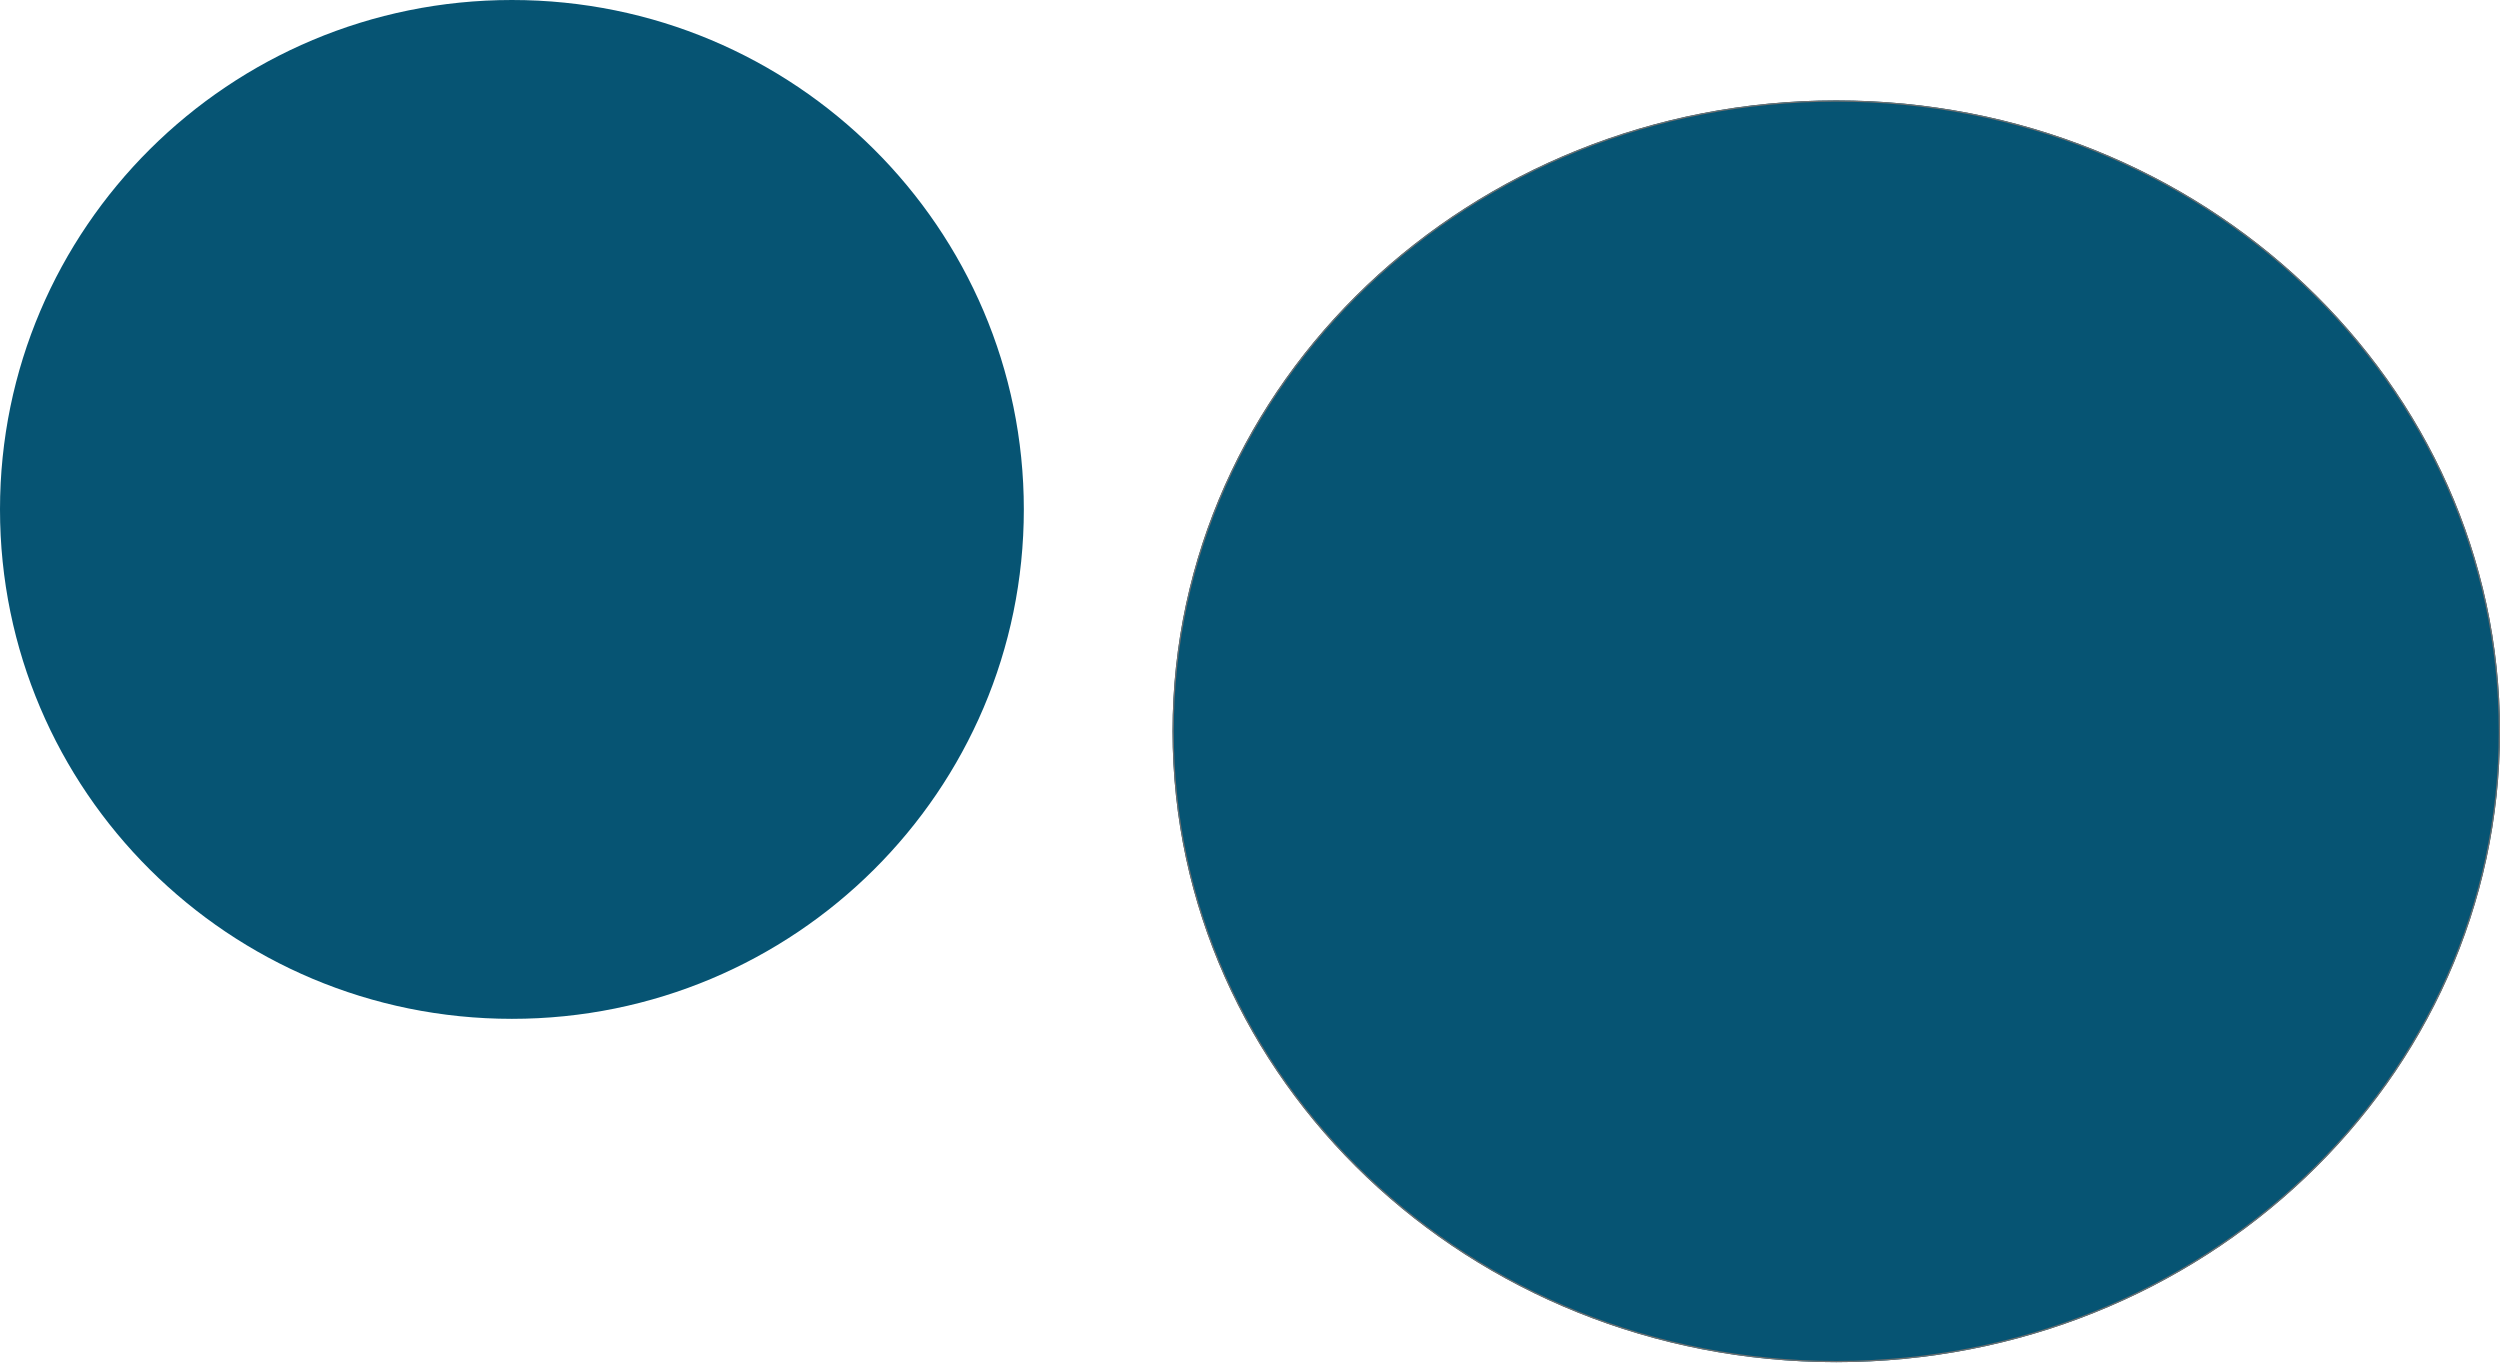
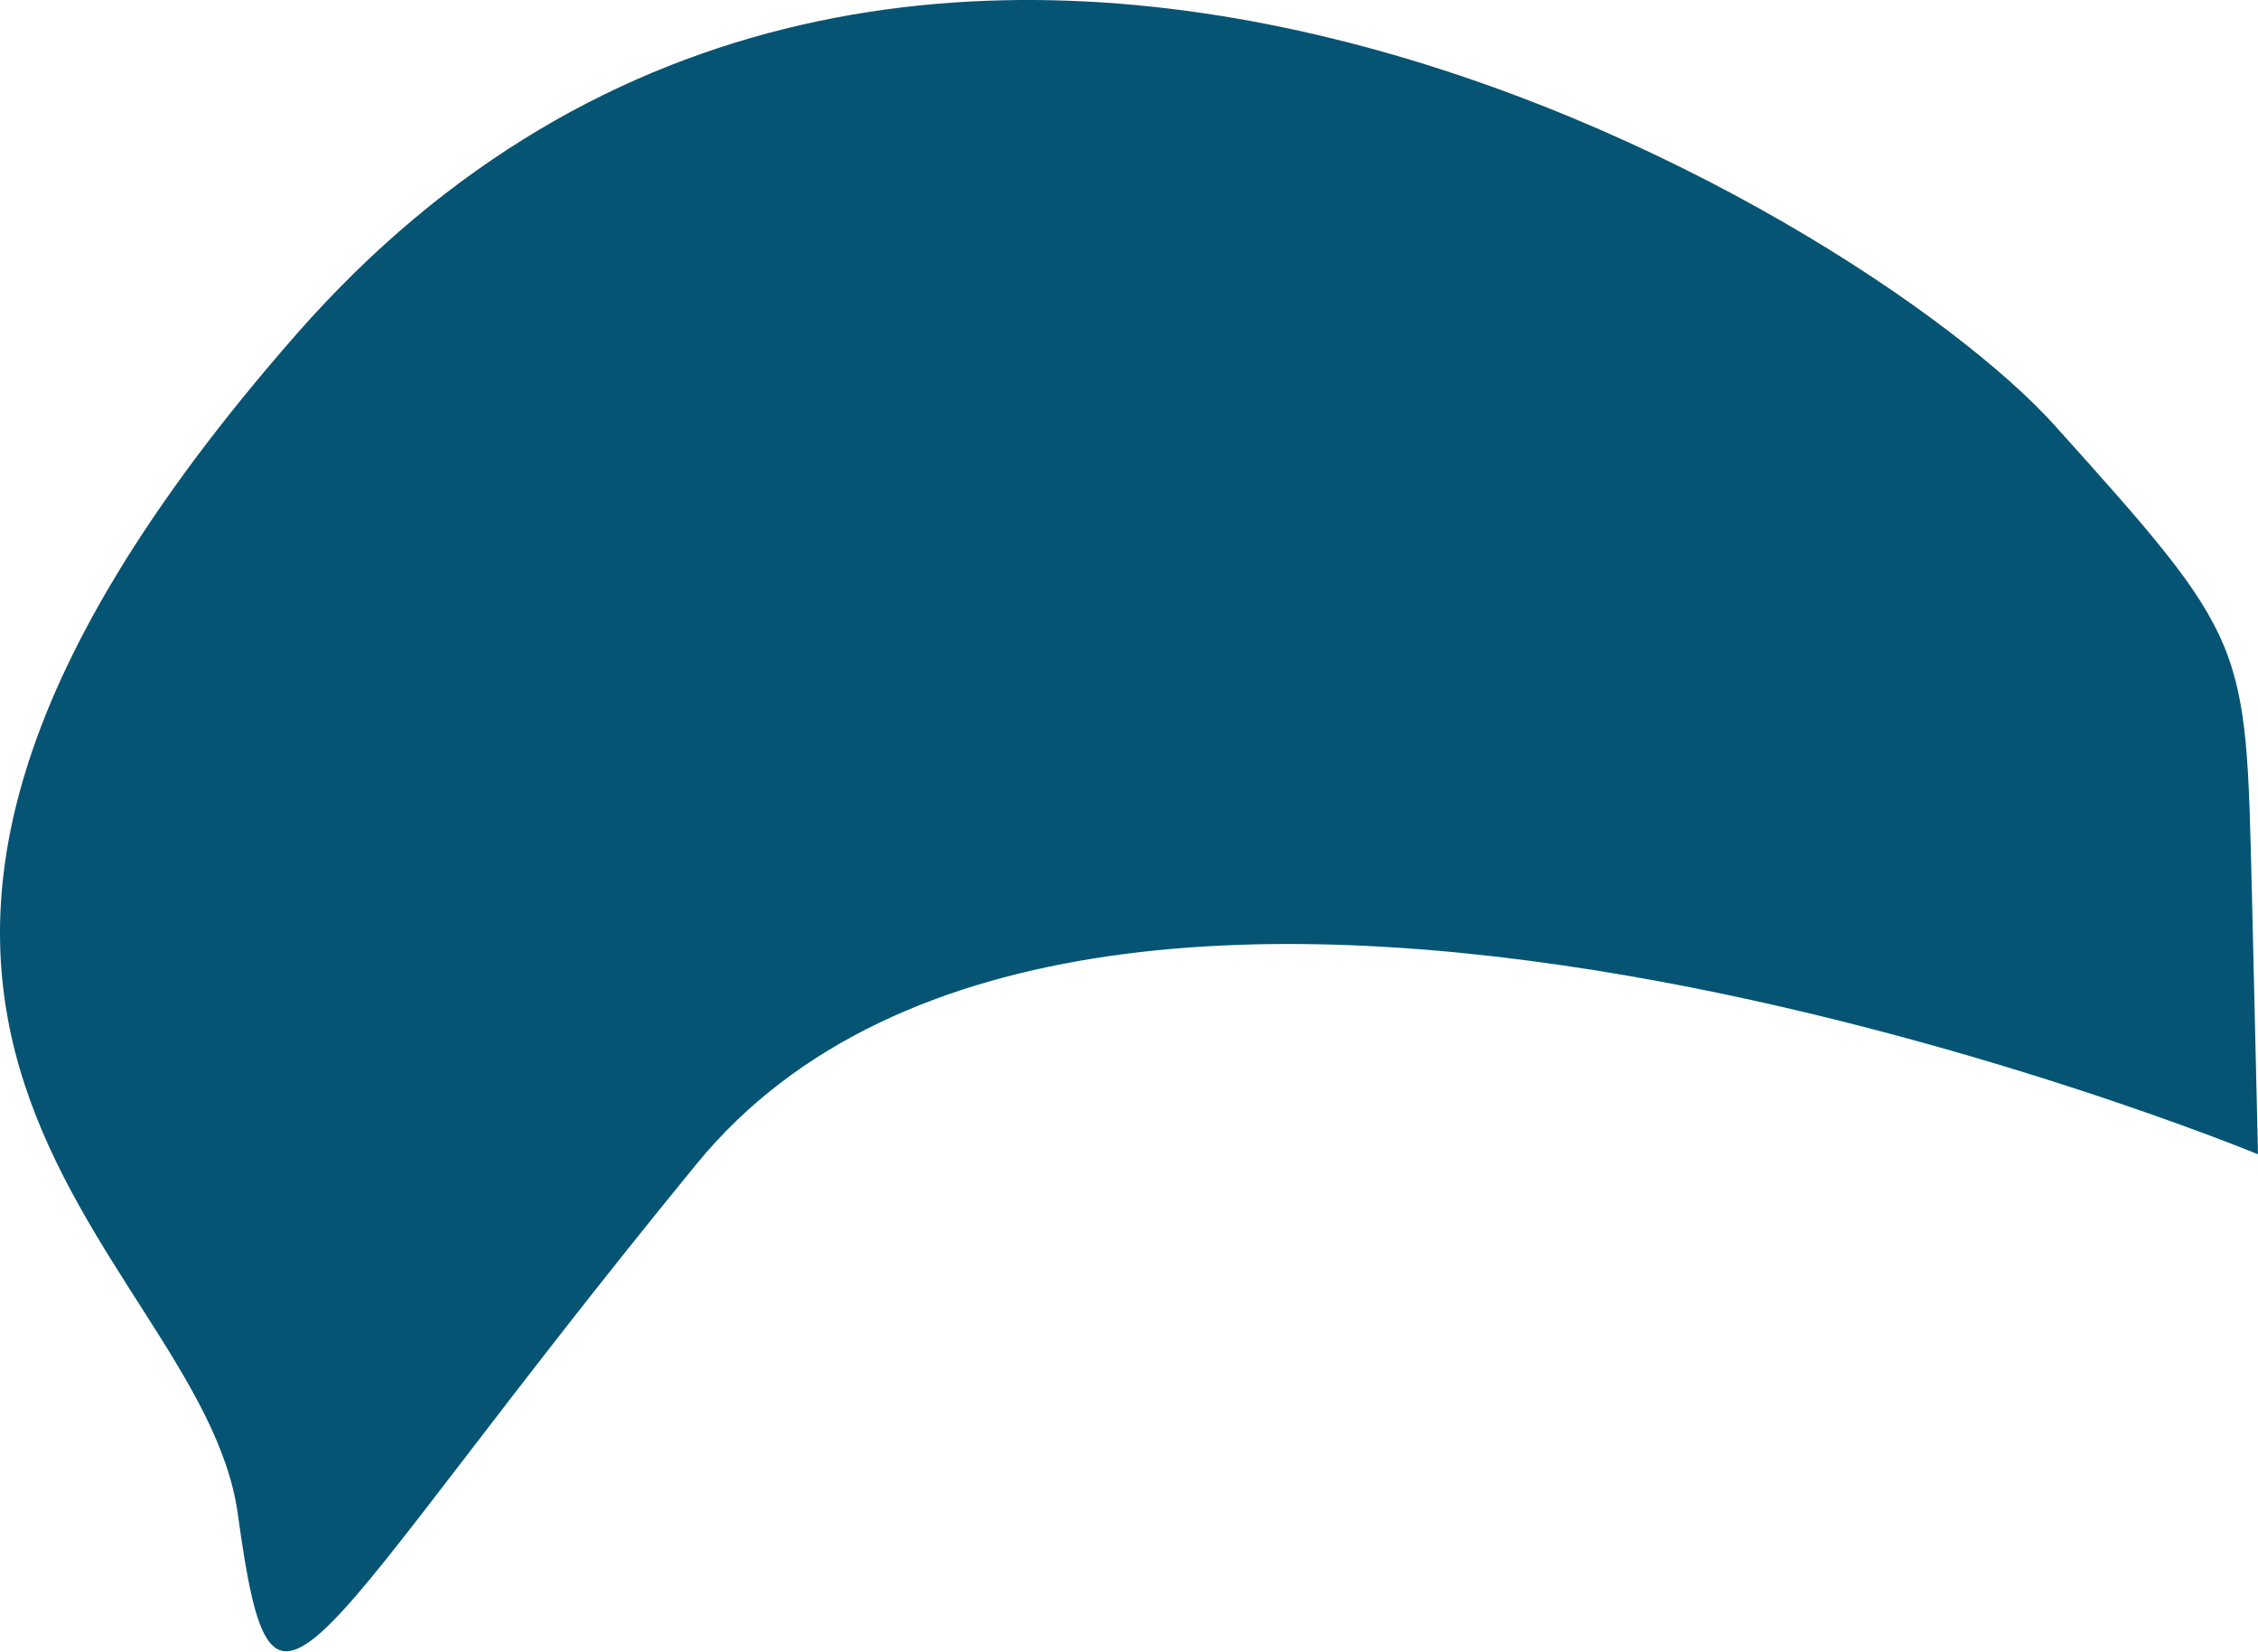
- <svg xmlns="http://www.w3.org/2000/svg" width="2017" height="1099" viewBox="0 0 2017 1099">
-   <ellipse id="Ellipse_1" data-name="Ellipse 1" cx="413.014" cy="411" rx="413.014" ry="411" fill="#065473" />
-   <g id="Ellipse_2" data-name="Ellipse 2" transform="translate(946 81)" fill="#065473" stroke="#707070" stroke-width="1">
-     <ellipse cx="535.5" cy="509" rx="535.5" ry="509" stroke="none" />
-     <ellipse cx="535.5" cy="509" rx="535" ry="508.5" fill="none" />
-   </g>
+ <svg xmlns="http://www.w3.org/2000/svg" width="2740.4" height="2004" viewBox="0 0 2740.4 2004">
+   <path id="Path_3" data-name="Path 3" d="M3554,1634.757s-1409.037-581.9-1894.912,11.638S1147.051,2397.05,1102.2,2071.185,433.188,1483.462,1173.213,639.7,3071.862,488.409,3307.325,750.265s231.725,261.856,239.2,564.446" transform="translate(-813.6 -233.913)" fill="#065473" />
</svg>
